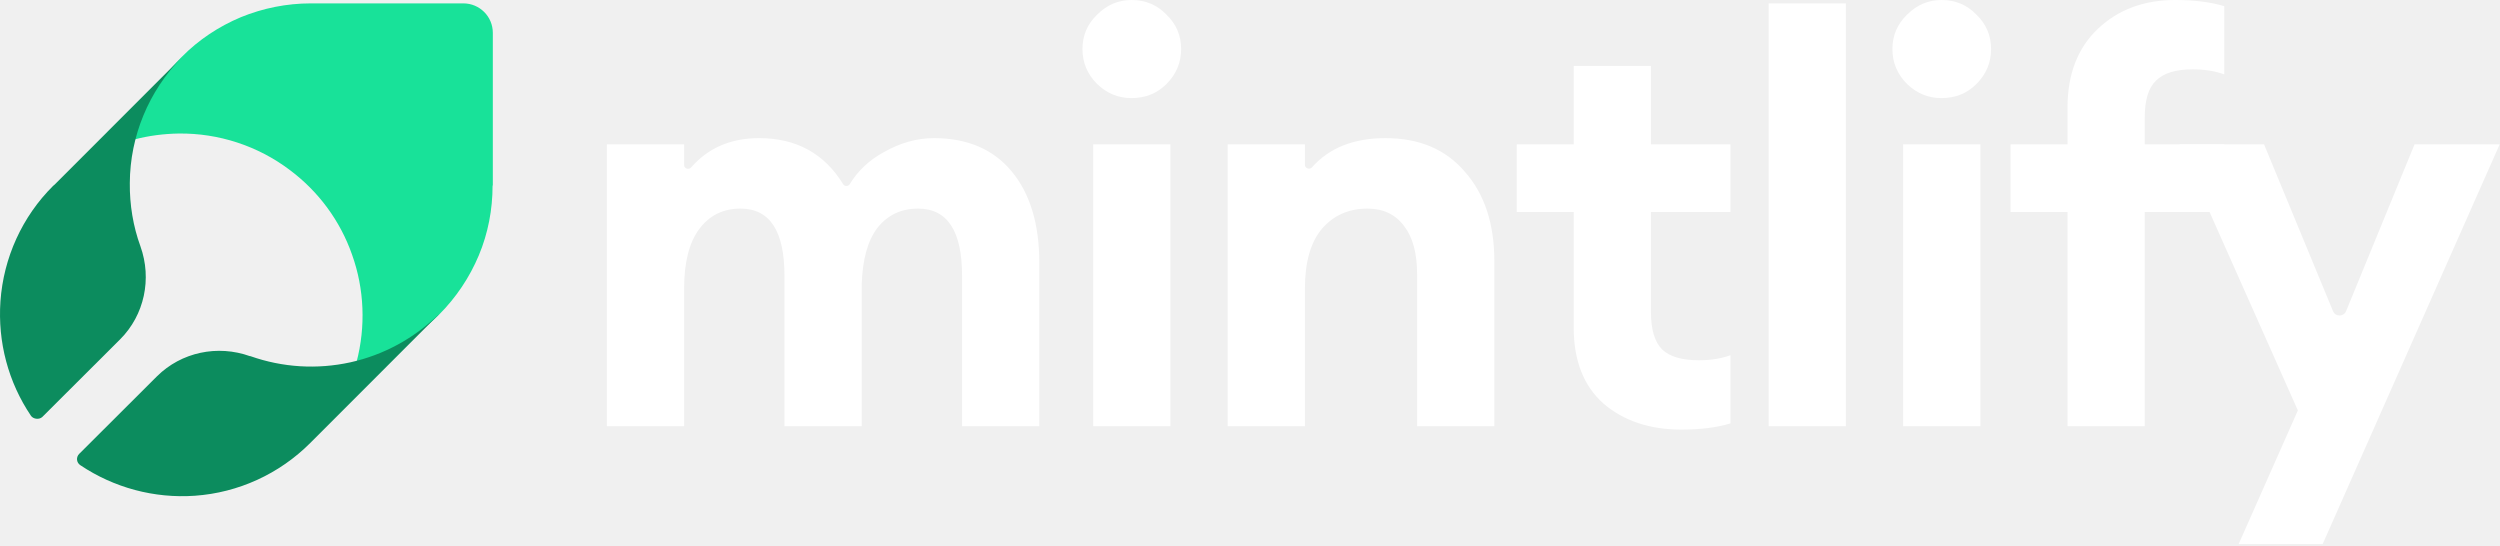
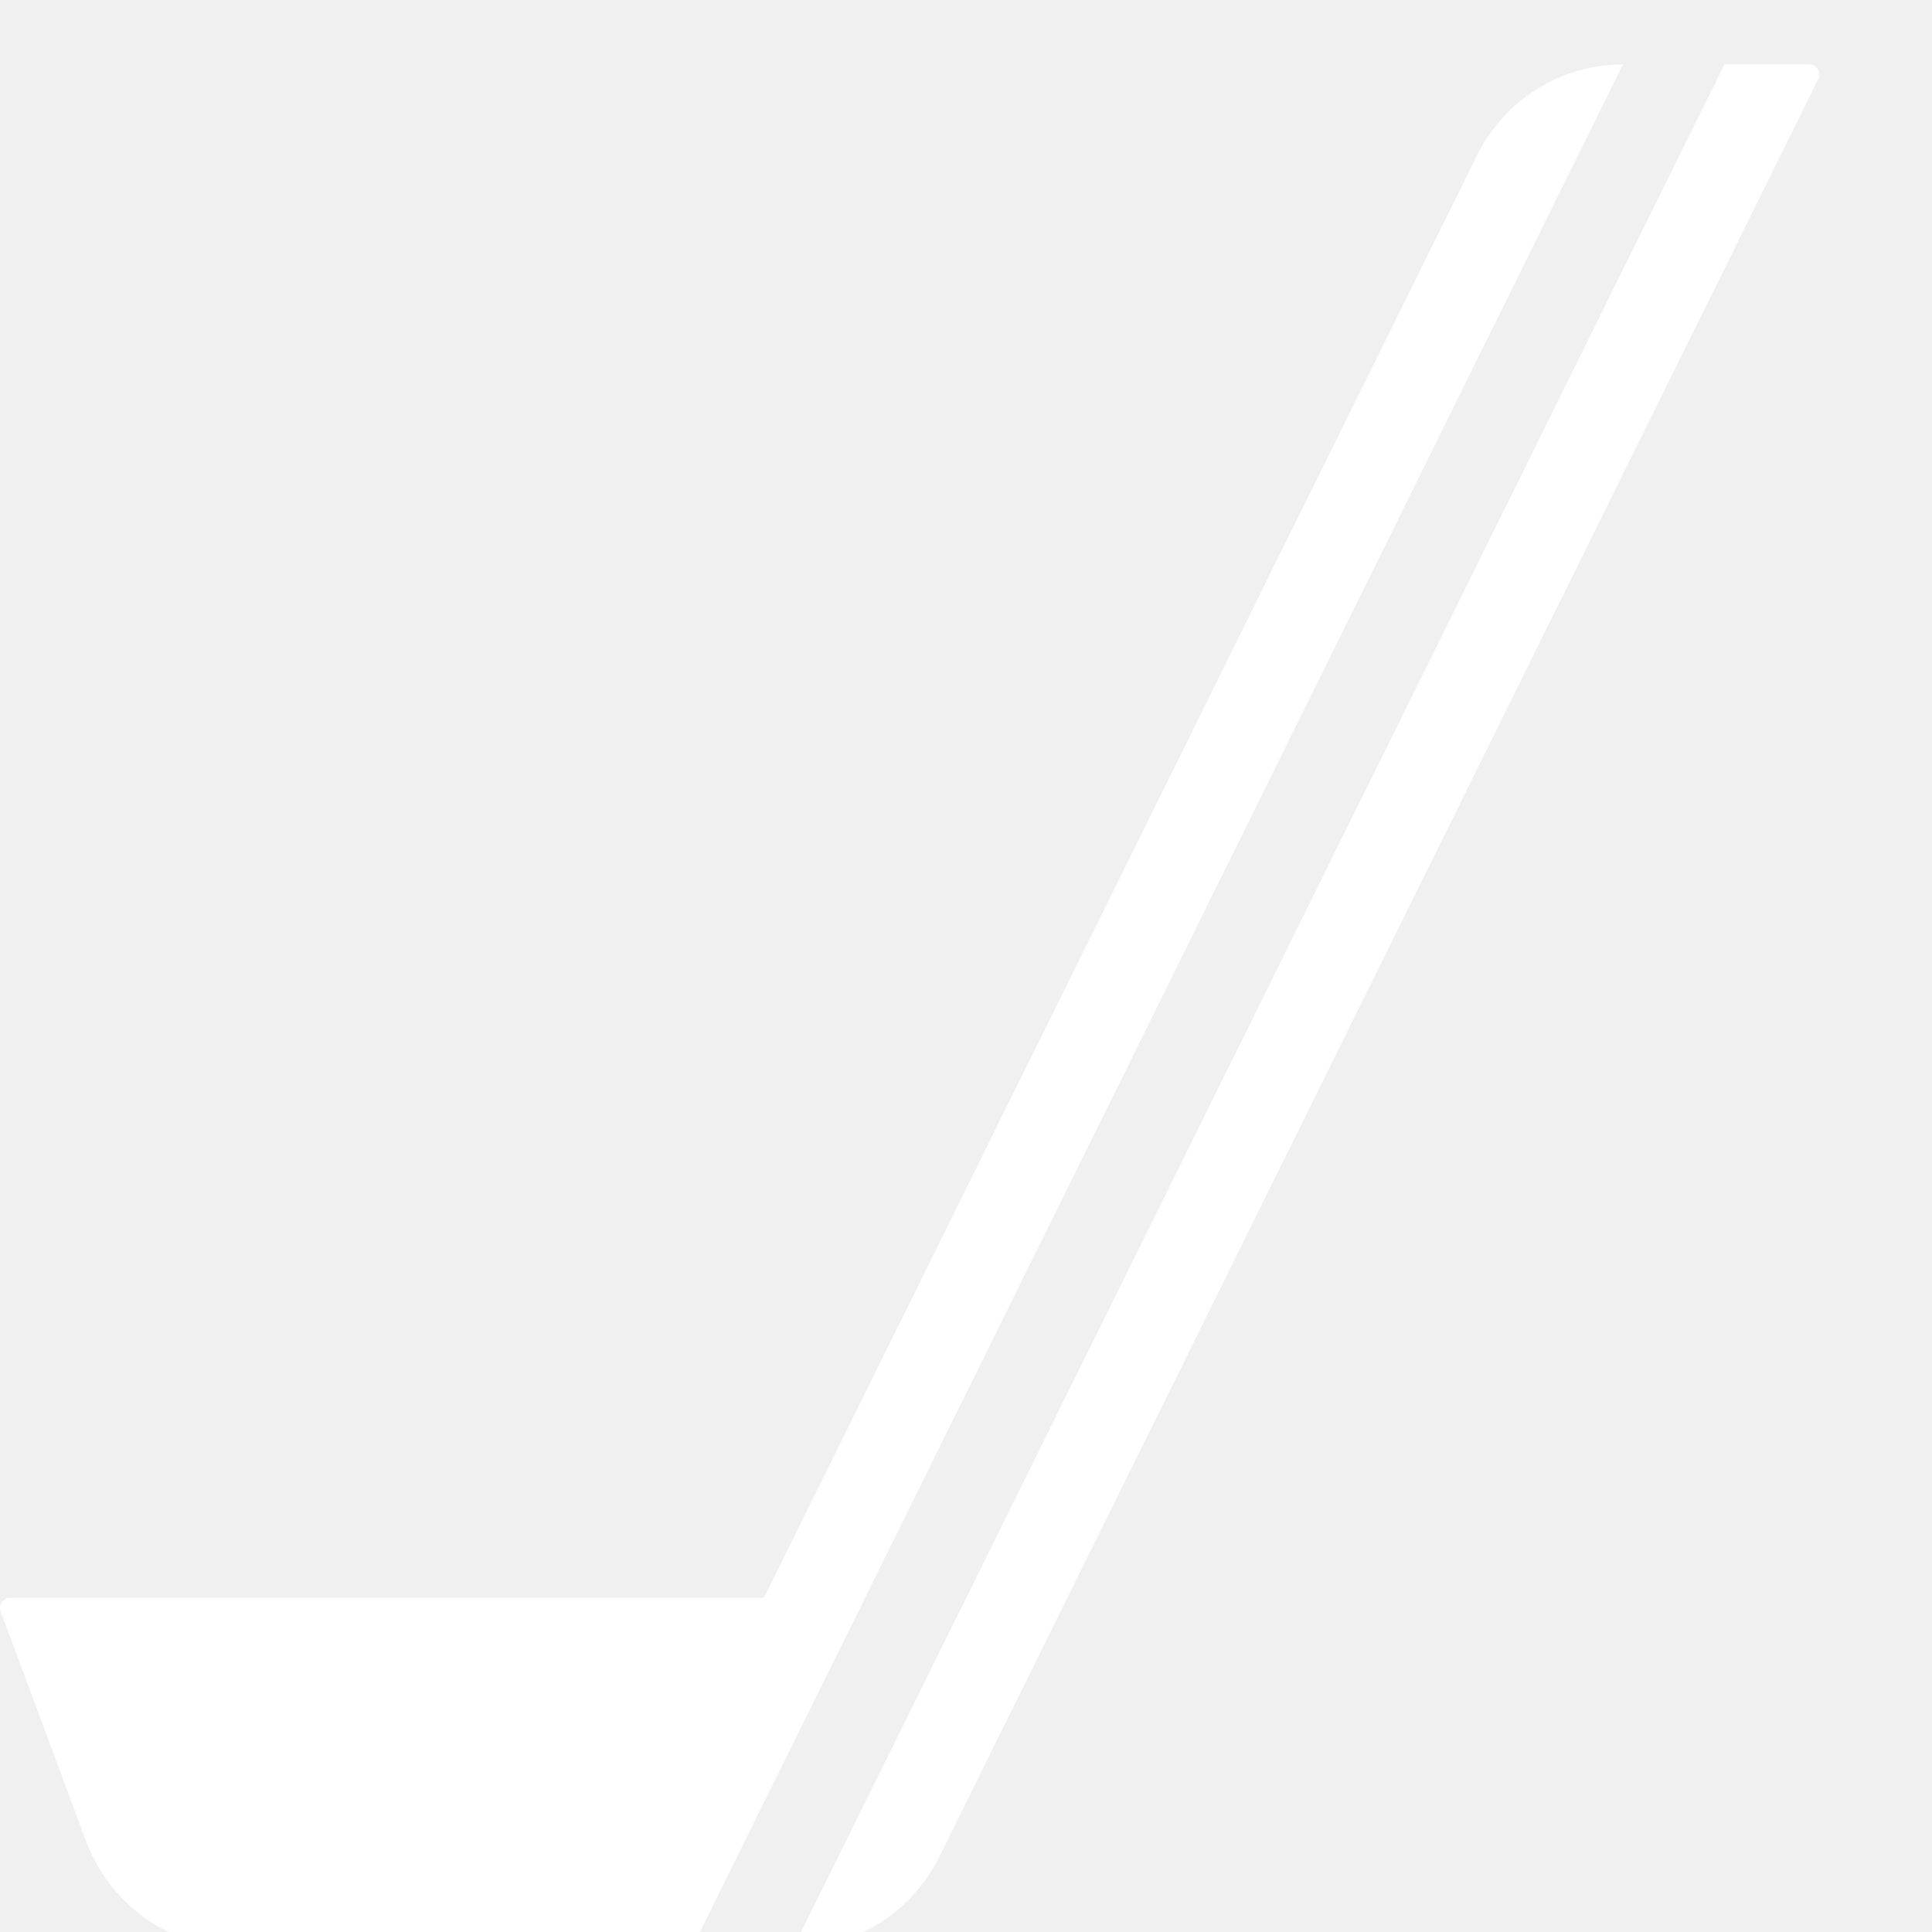
- <svg xmlns="http://www.w3.org/2000/svg" width="1682" height="367" viewBox="0 0 1682 367" fill="none">
-   <path d="M1562.69 366.037H1506.17L1546 276.14L1466.34 97.105H1523.24L1569.66 209.337C1571.28 213.26 1576.84 213.253 1578.45 209.325L1624.52 97.105H1681.79L1562.69 366.037Z" fill="white" />
-   <path d="M1391.02 286.761V142.622H1352.71V97.104H1391.02V72.449C1391.02 49.943 1397.85 32.242 1411.5 19.345C1425.16 6.448 1442.48 0 1463.47 0C1476.37 0 1487.37 1.391 1496.47 4.172V50.069C1490.4 47.793 1483.32 46.656 1475.23 46.656C1463.85 46.656 1455.63 49.184 1450.57 54.242C1445.51 59.046 1442.99 67.265 1442.99 78.897V97.104H1496.47V142.622H1442.99V286.761H1391.02Z" fill="white" />
-   <path d="M1306.22 66.001C1297.37 66.001 1289.66 62.84 1283.08 56.518C1276.51 49.943 1273.22 42.104 1273.22 33C1273.22 23.897 1276.51 16.184 1283.08 9.862C1289.66 3.287 1297.37 0 1306.22 0C1315.58 0 1323.42 3.287 1329.74 9.862C1336.31 16.184 1339.6 23.897 1339.6 33C1339.6 42.104 1336.31 49.943 1329.74 56.518C1323.42 62.84 1315.58 66.001 1306.22 66.001ZM1280.43 286.761V97.104H1332.39V286.761H1280.43Z" fill="white" />
-   <path d="M1189.94 286.761V2.276H1241.91V286.761H1189.94Z" fill="white" />
-   <path d="M1131.24 289.037C1110 289.037 1092.55 283.221 1078.89 271.588C1065.49 259.703 1058.79 242.634 1058.79 220.381V142.622H1020.48V97.104H1058.79V44.38H1110.76V97.104H1164.24V142.622H1110.76V210.14C1110.76 221.772 1113.29 230.117 1118.34 235.174C1123.4 239.979 1131.62 242.381 1143 242.381C1151.09 242.381 1158.17 241.243 1164.24 238.967V284.864C1155.14 287.646 1144.14 289.037 1131.24 289.037Z" fill="white" />
-   <path d="M825.979 286.761V97.104H877.945V110.967C877.945 113.311 881.135 114.347 882.688 112.591C894.273 99.485 910.773 92.932 932.187 92.932C954.946 92.932 972.774 100.518 985.67 115.69C998.82 130.61 1005.39 150.587 1005.39 175.622V286.761H953.429V184.346C953.429 170.438 950.521 159.691 944.704 152.104C938.888 144.265 930.67 140.346 920.049 140.346C907.405 140.346 897.164 144.898 889.325 154.001C881.738 163.105 877.945 176.507 877.945 194.208V286.761H825.979Z" fill="white" />
-   <path d="M761.286 66.001C752.436 66.001 744.723 62.84 738.148 56.518C731.574 49.943 728.286 42.104 728.286 33C728.286 23.897 731.574 16.184 738.148 9.862C744.723 3.287 752.436 0 761.286 0C770.643 0 778.482 3.287 784.804 9.862C791.379 16.184 794.666 23.897 794.666 33C794.666 42.104 791.379 49.943 784.804 56.518C778.482 62.84 770.643 66.001 761.286 66.001ZM735.493 286.761V97.104H787.459V286.761H735.493Z" fill="white" />
-   <path d="M647.273 286.761V185.484C647.273 155.392 637.411 140.346 617.686 140.346C606.307 140.346 597.204 144.645 590.376 153.242C583.801 161.84 580.261 174.61 579.755 191.553V286.761H527.789V185.484C527.789 155.392 517.927 140.346 498.203 140.346C486.571 140.346 477.341 144.898 470.513 154.001C463.685 163.105 460.272 176.507 460.272 194.208V286.761H408.306V97.104H460.272V111.103C460.272 113.435 463.407 114.462 464.939 112.704C476.419 99.522 491.68 92.932 510.72 92.932C535.742 92.932 554.588 103.262 567.259 123.923C568.258 125.553 570.718 125.527 571.712 123.894C577.189 114.891 584.802 107.731 594.548 102.414C605.675 96.093 616.928 92.932 628.307 92.932C650.813 92.932 668.261 100.391 680.652 115.311C693.043 130.231 699.239 150.714 699.239 176.76V286.761H647.273Z" fill="white" />
-   <path d="M331.569 124.833V22.09C331.569 11.065 322.625 2.276 311.764 2.276H209.069C192.938 2.276 176.967 5.472 162.113 11.544C147.26 17.775 133.685 26.724 122.345 38.228L121.546 39.027C106.533 54.207 95.833 73.062 90.402 93.834C100.145 91.277 110.206 89.999 120.268 89.839C147.1 89.52 173.453 98.148 194.855 114.287C214.18 128.668 228.873 148.481 236.859 171.331C245.164 194.5 246.122 219.746 239.893 243.554C260.496 238.122 279.503 227.416 294.675 212.396L295.474 211.597C306.813 200.252 315.917 186.67 322.145 171.81C328.374 156.95 331.409 140.971 331.409 124.833H331.569Z" fill="#18E299" />
-   <path d="M87.337 123.098C87.496 91.579 100.066 61.334 122.182 38.73L36.739 124.212C36.421 124.531 36.102 124.69 35.784 125.008C14.941 145.702 2.371 173.4 0.303 202.69C-1.607 230.07 5.553 257.131 20.828 279.736C22.285 281.892 26.238 282.601 28.466 280.532L80.813 228.319C97.202 211.923 102.293 187.568 94.497 165.759C89.564 152.229 87.178 137.743 87.337 123.098Z" fill="#0C8C5E" />
-   <path d="M294.976 211.605C278.587 227.683 258.062 238.826 235.786 243.761C213.351 248.695 190.121 247.263 168.482 239.622C168.482 239.622 168.323 239.622 168.164 239.622C146.365 231.822 122.022 236.916 105.633 253.153L53.285 305.365C51.057 307.594 51.376 311.255 54.081 313.006C76.674 328.129 103.724 335.451 131.091 333.541C160.368 331.472 187.894 318.896 208.737 298.043L209.533 297.247L294.976 211.765V211.605Z" fill="#0C8C5E" />
+ <svg xmlns="http://www.w3.org/2000/svg" width="120" height="120">
+   <defs>
+     <clipPath id="a">
+       <path d="M0 0h120v130H0z" />
+     </clipPath>
+   </defs>
+   <g clip-path="url(#a)">
+     <path fill="white" d="M100.806 4c-3.845 0-7.359 2.196-9.079 5.675l-44.28 89.567H.625a.627.627 0 0 0-.583.85l5.3 14.251C6.83 118.348 10.616 121 14.847 121h28.13zm6.301 0L49.259 121c3.85 0 7.366-2.2 9.086-5.678l54.589-110.41a.63.63 0 0 0-.559-.912h-5.272z" />
+   </g>
</svg>
